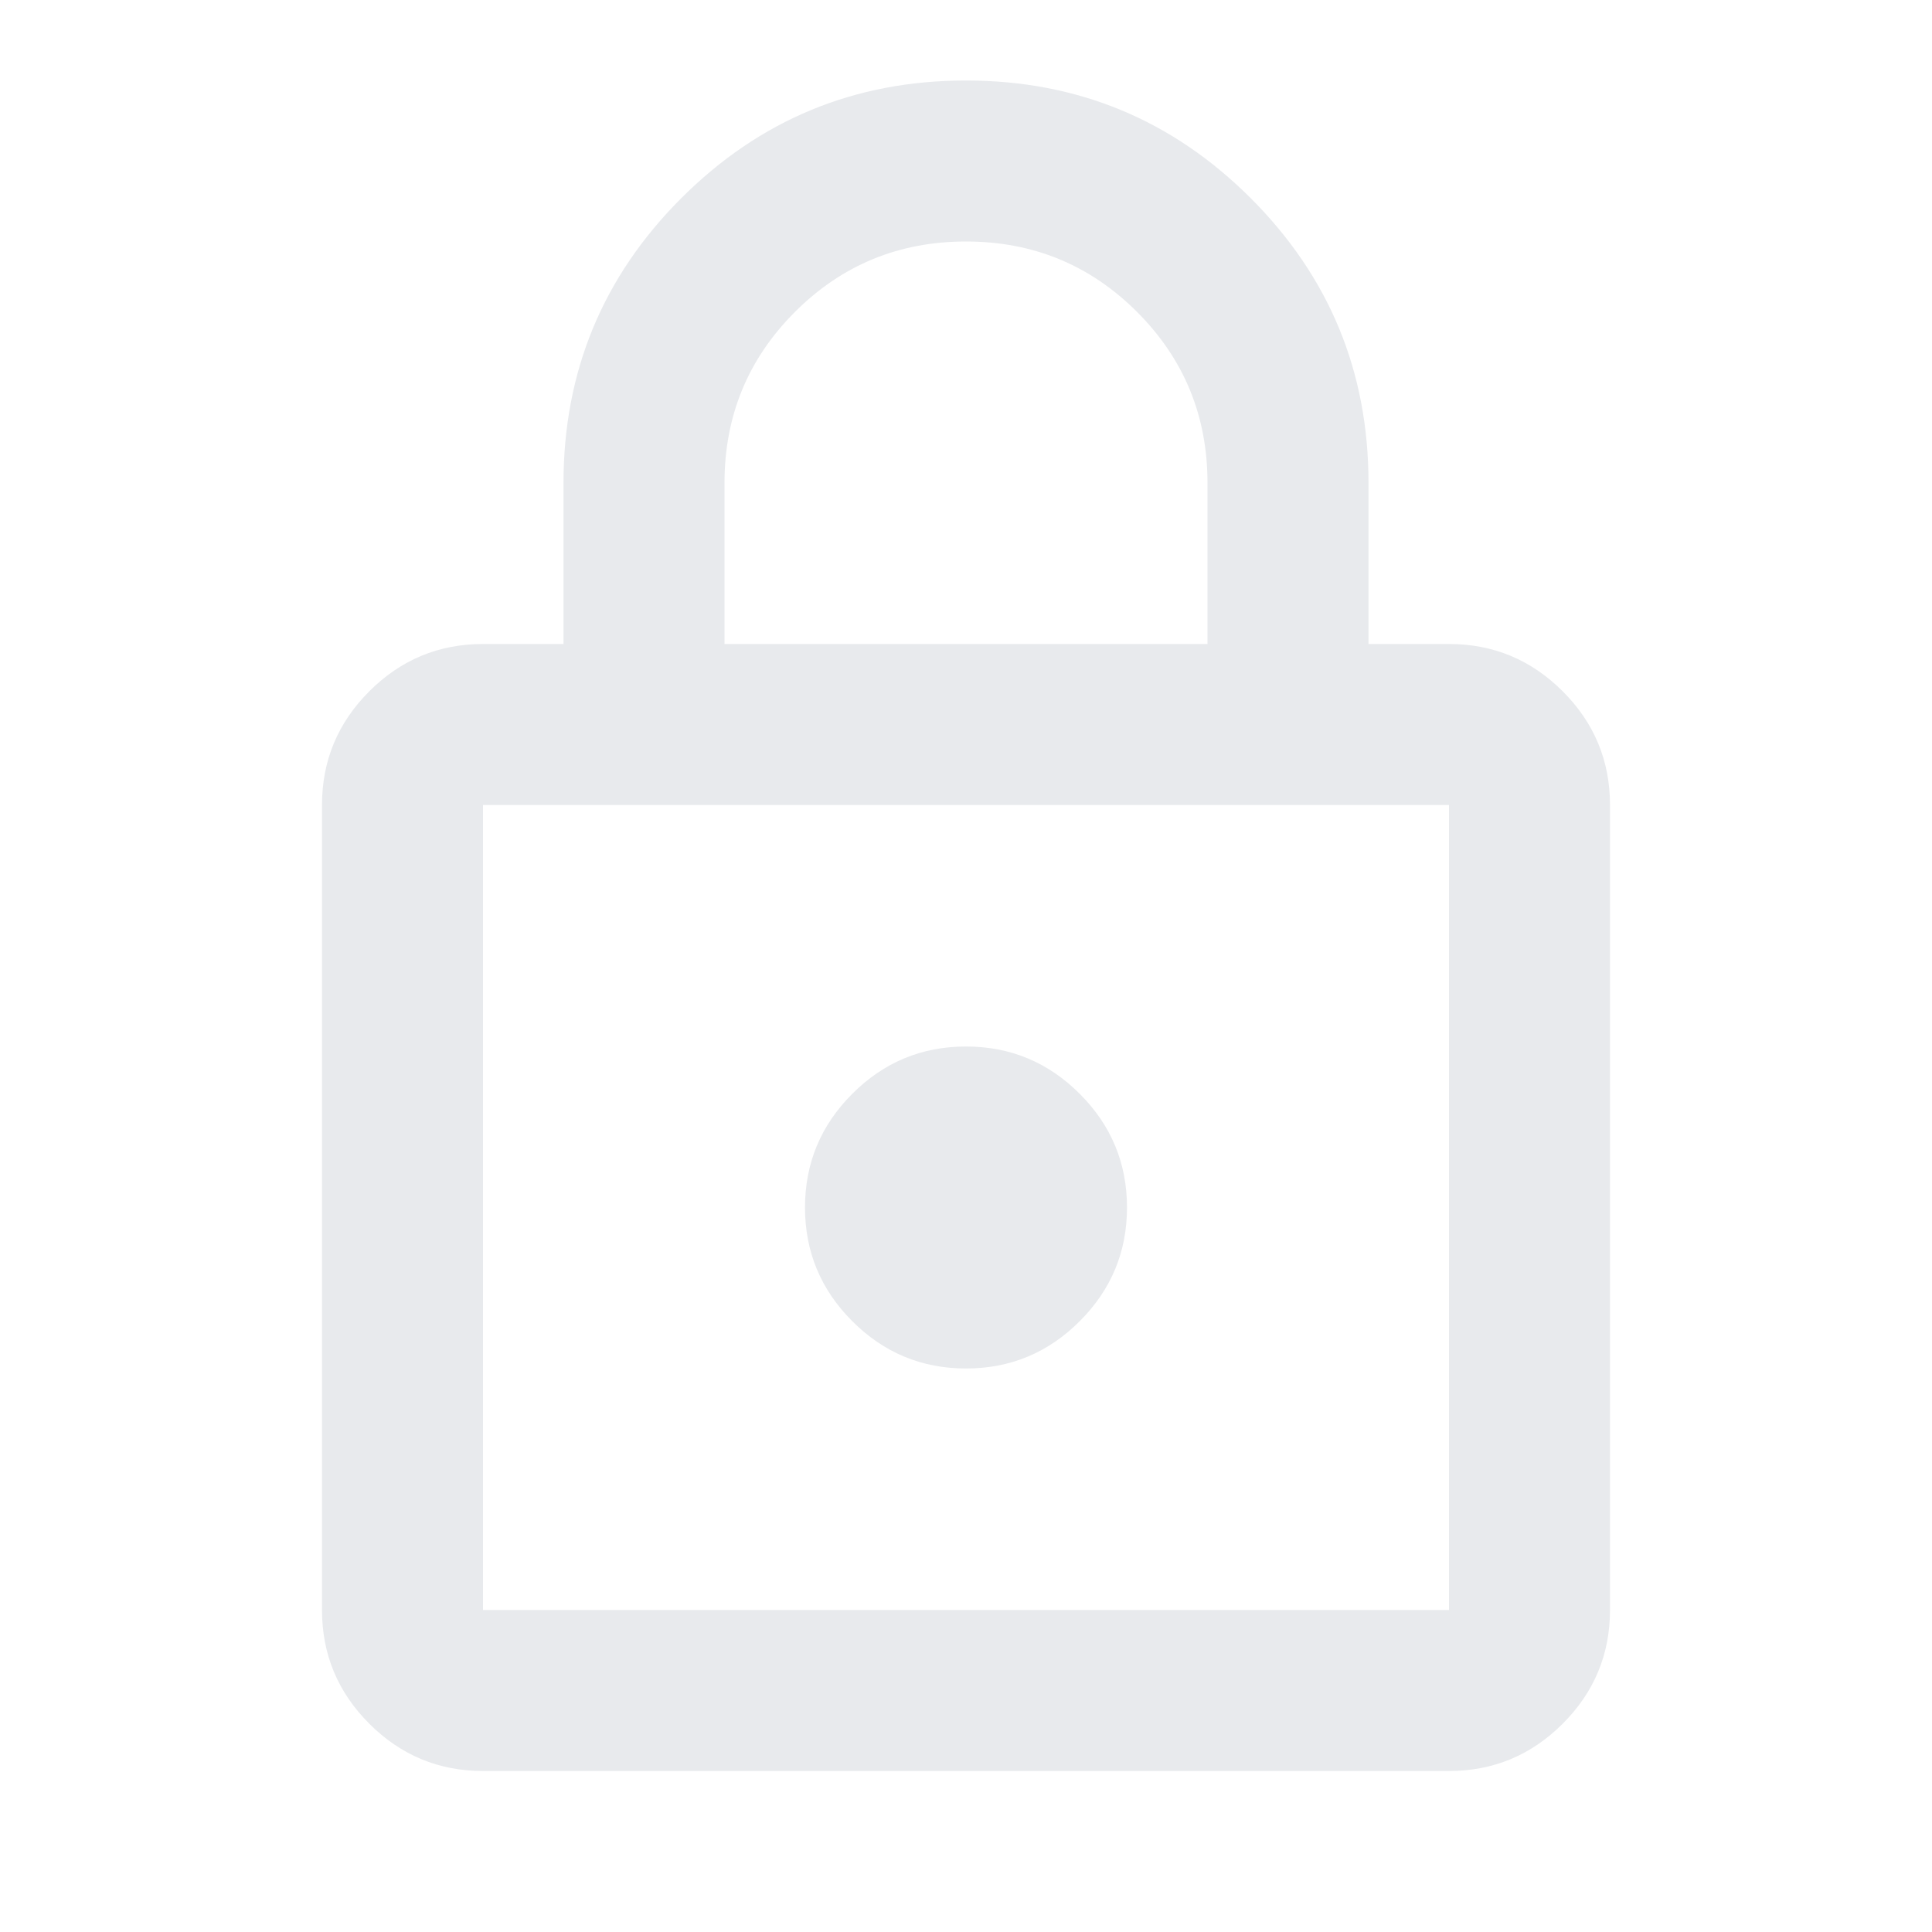
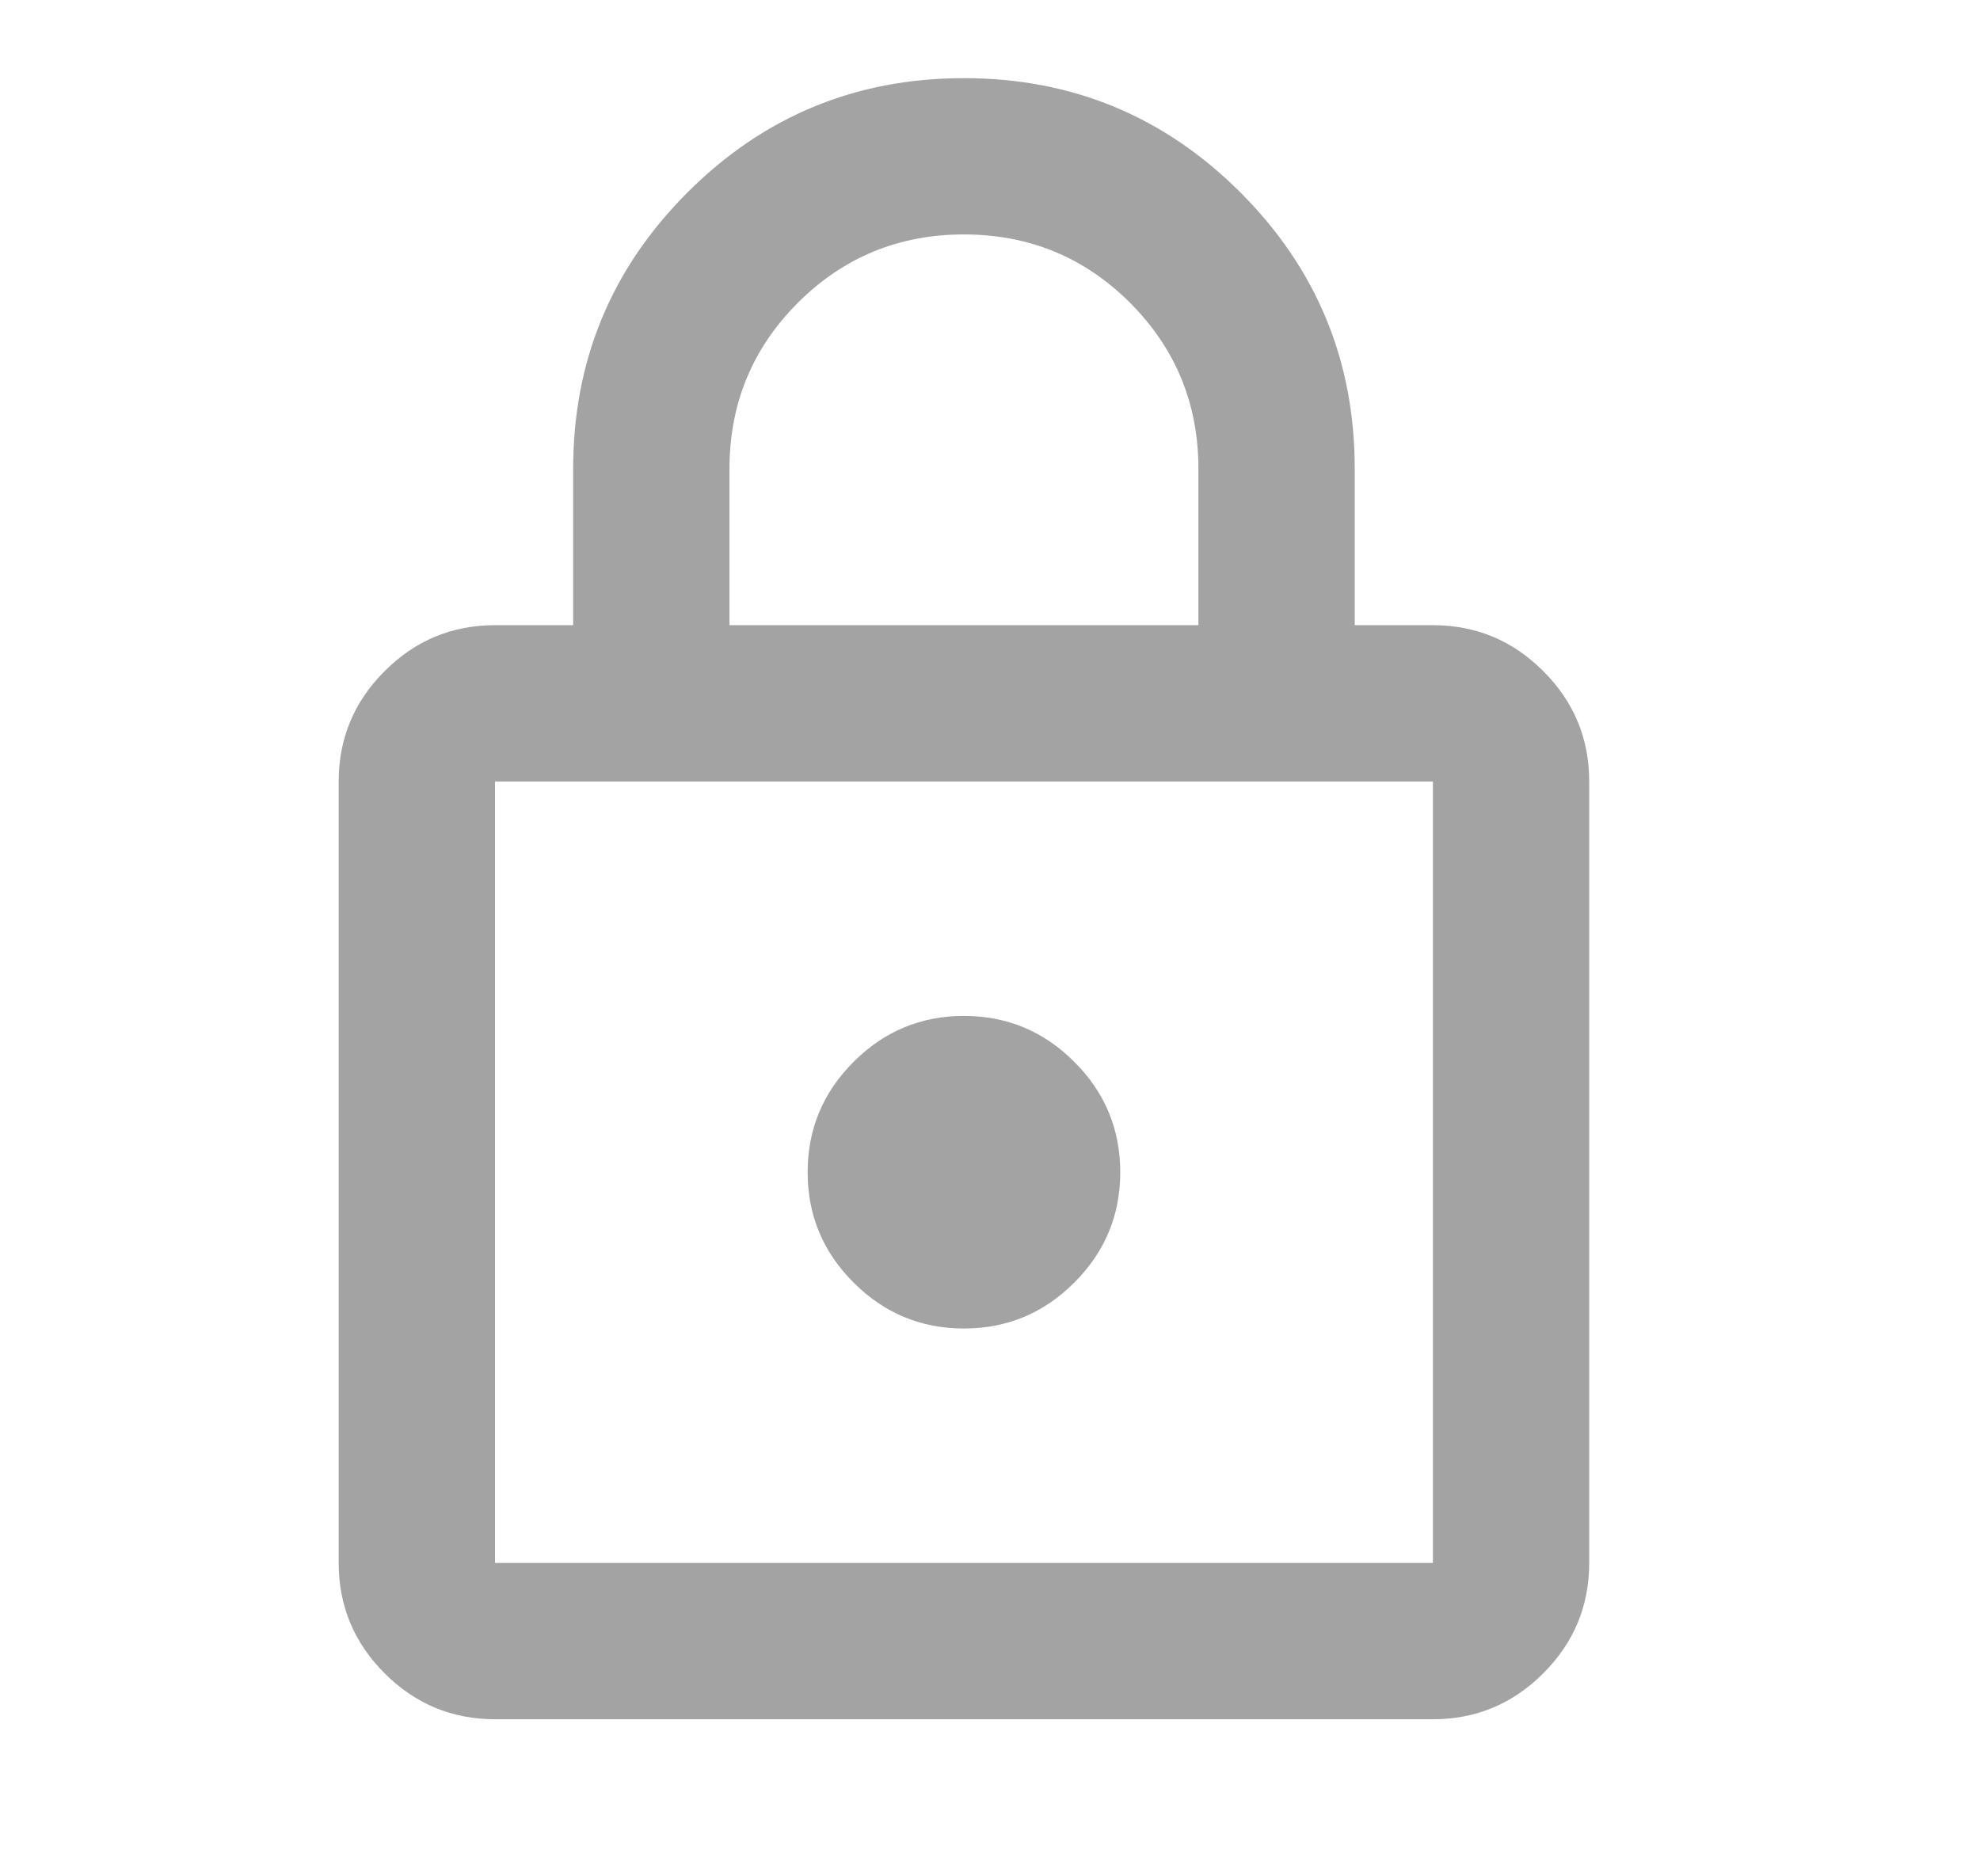
- <svg xmlns="http://www.w3.org/2000/svg" height="24px" viewBox="0 -960 960 960" width="24px" fill="#e8eaed">
-   <path d="M240-80q-33 0-56.5-23.5T160-160v-400q0-33 23.5-56.5T240-640h40v-80q0-83 58.5-141.5T480-920q83 0 141.5 58.5T680-720v80h40q33 0 56.5 23.5T800-560v400q0 33-23.5 56.5T720-80H240Zm0-80h480v-400H240v400Zm240-120q33 0 56.5-23.5T560-360q0-33-23.5-56.5T480-440q-33 0-56.5 23.5T400-360q0 33 23.5 56.5T480-280ZM360-640h240v-80q0-50-35-85t-85-35q-50 0-85 35t-35 85v80ZM240-160v-400 400Z" />
+ <svg xmlns="http://www.w3.org/2000/svg" width="19" height="18" viewBox="0 0 19 18" fill="none">
+   <path d="M4.75 16.5C4.338 16.5 3.984 16.353 3.691 16.059C3.397 15.766 3.25 15.412 3.25 15V7.5C3.25 7.088 3.397 6.734 3.691 6.441C3.984 6.147 4.338 6 4.75 6H5.5V4.5C5.5 3.462 5.866 2.578 6.597 1.847C7.328 1.116 8.213 0.75 9.25 0.75C10.287 0.75 11.172 1.116 11.903 1.847C12.634 2.578 13 3.462 13 4.5V6H13.75C14.162 6 14.516 6.147 14.809 6.441C15.103 6.734 15.25 7.088 15.25 7.5V15C15.25 15.412 15.103 15.766 14.809 16.059C14.516 16.353 14.162 16.5 13.75 16.5H4.75ZM4.75 15H13.75V7.5H4.75V15ZM9.25 12.75C9.662 12.75 10.016 12.603 10.309 12.309C10.603 12.016 10.75 11.662 10.75 11.25C10.75 10.838 10.603 10.484 10.309 10.191C10.016 9.897 9.662 9.75 9.25 9.75C8.838 9.75 8.484 9.897 8.191 10.191C7.897 10.484 7.75 10.838 7.75 11.25C7.75 11.662 7.897 12.016 8.191 12.309C8.484 12.603 8.838 12.75 9.25 12.75ZM7 6H11.5V4.5C11.5 3.875 11.281 3.344 10.844 2.906C10.406 2.469 9.875 2.25 9.25 2.25C8.625 2.25 8.094 2.469 7.656 2.906C7.219 3.344 7 3.875 7 4.5V6Z" fill="#A3A3A3" />
</svg>
